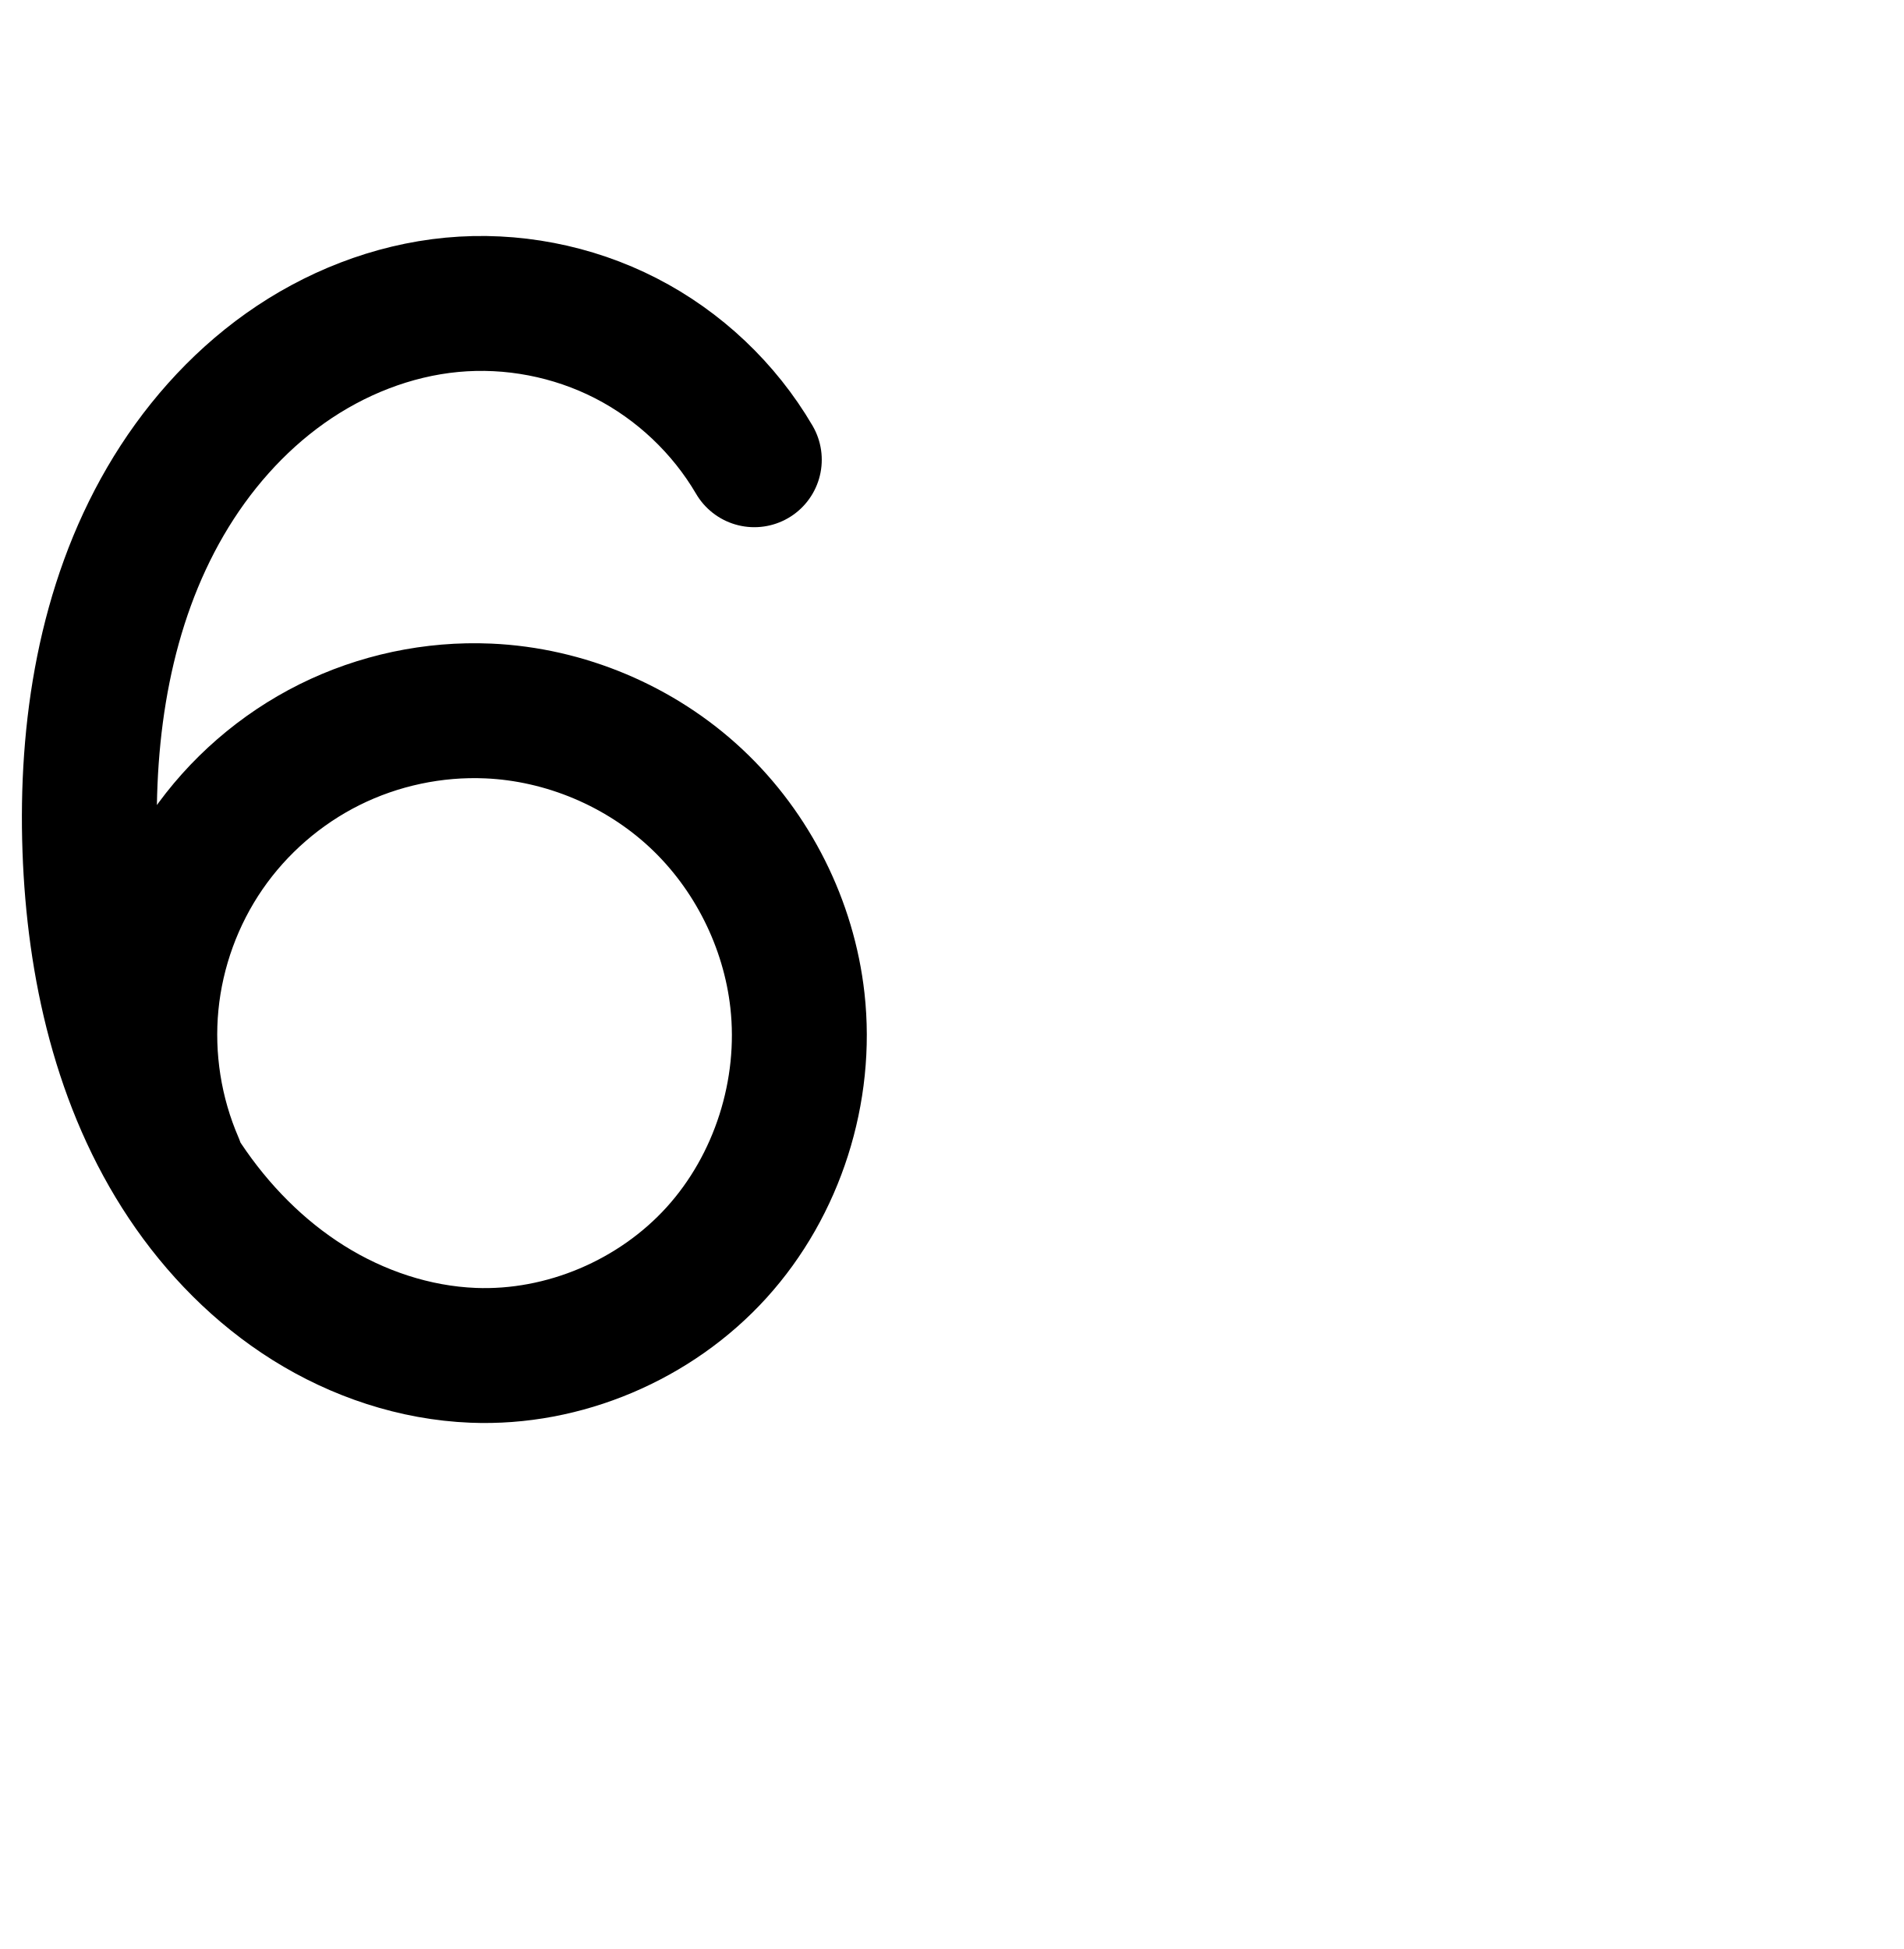
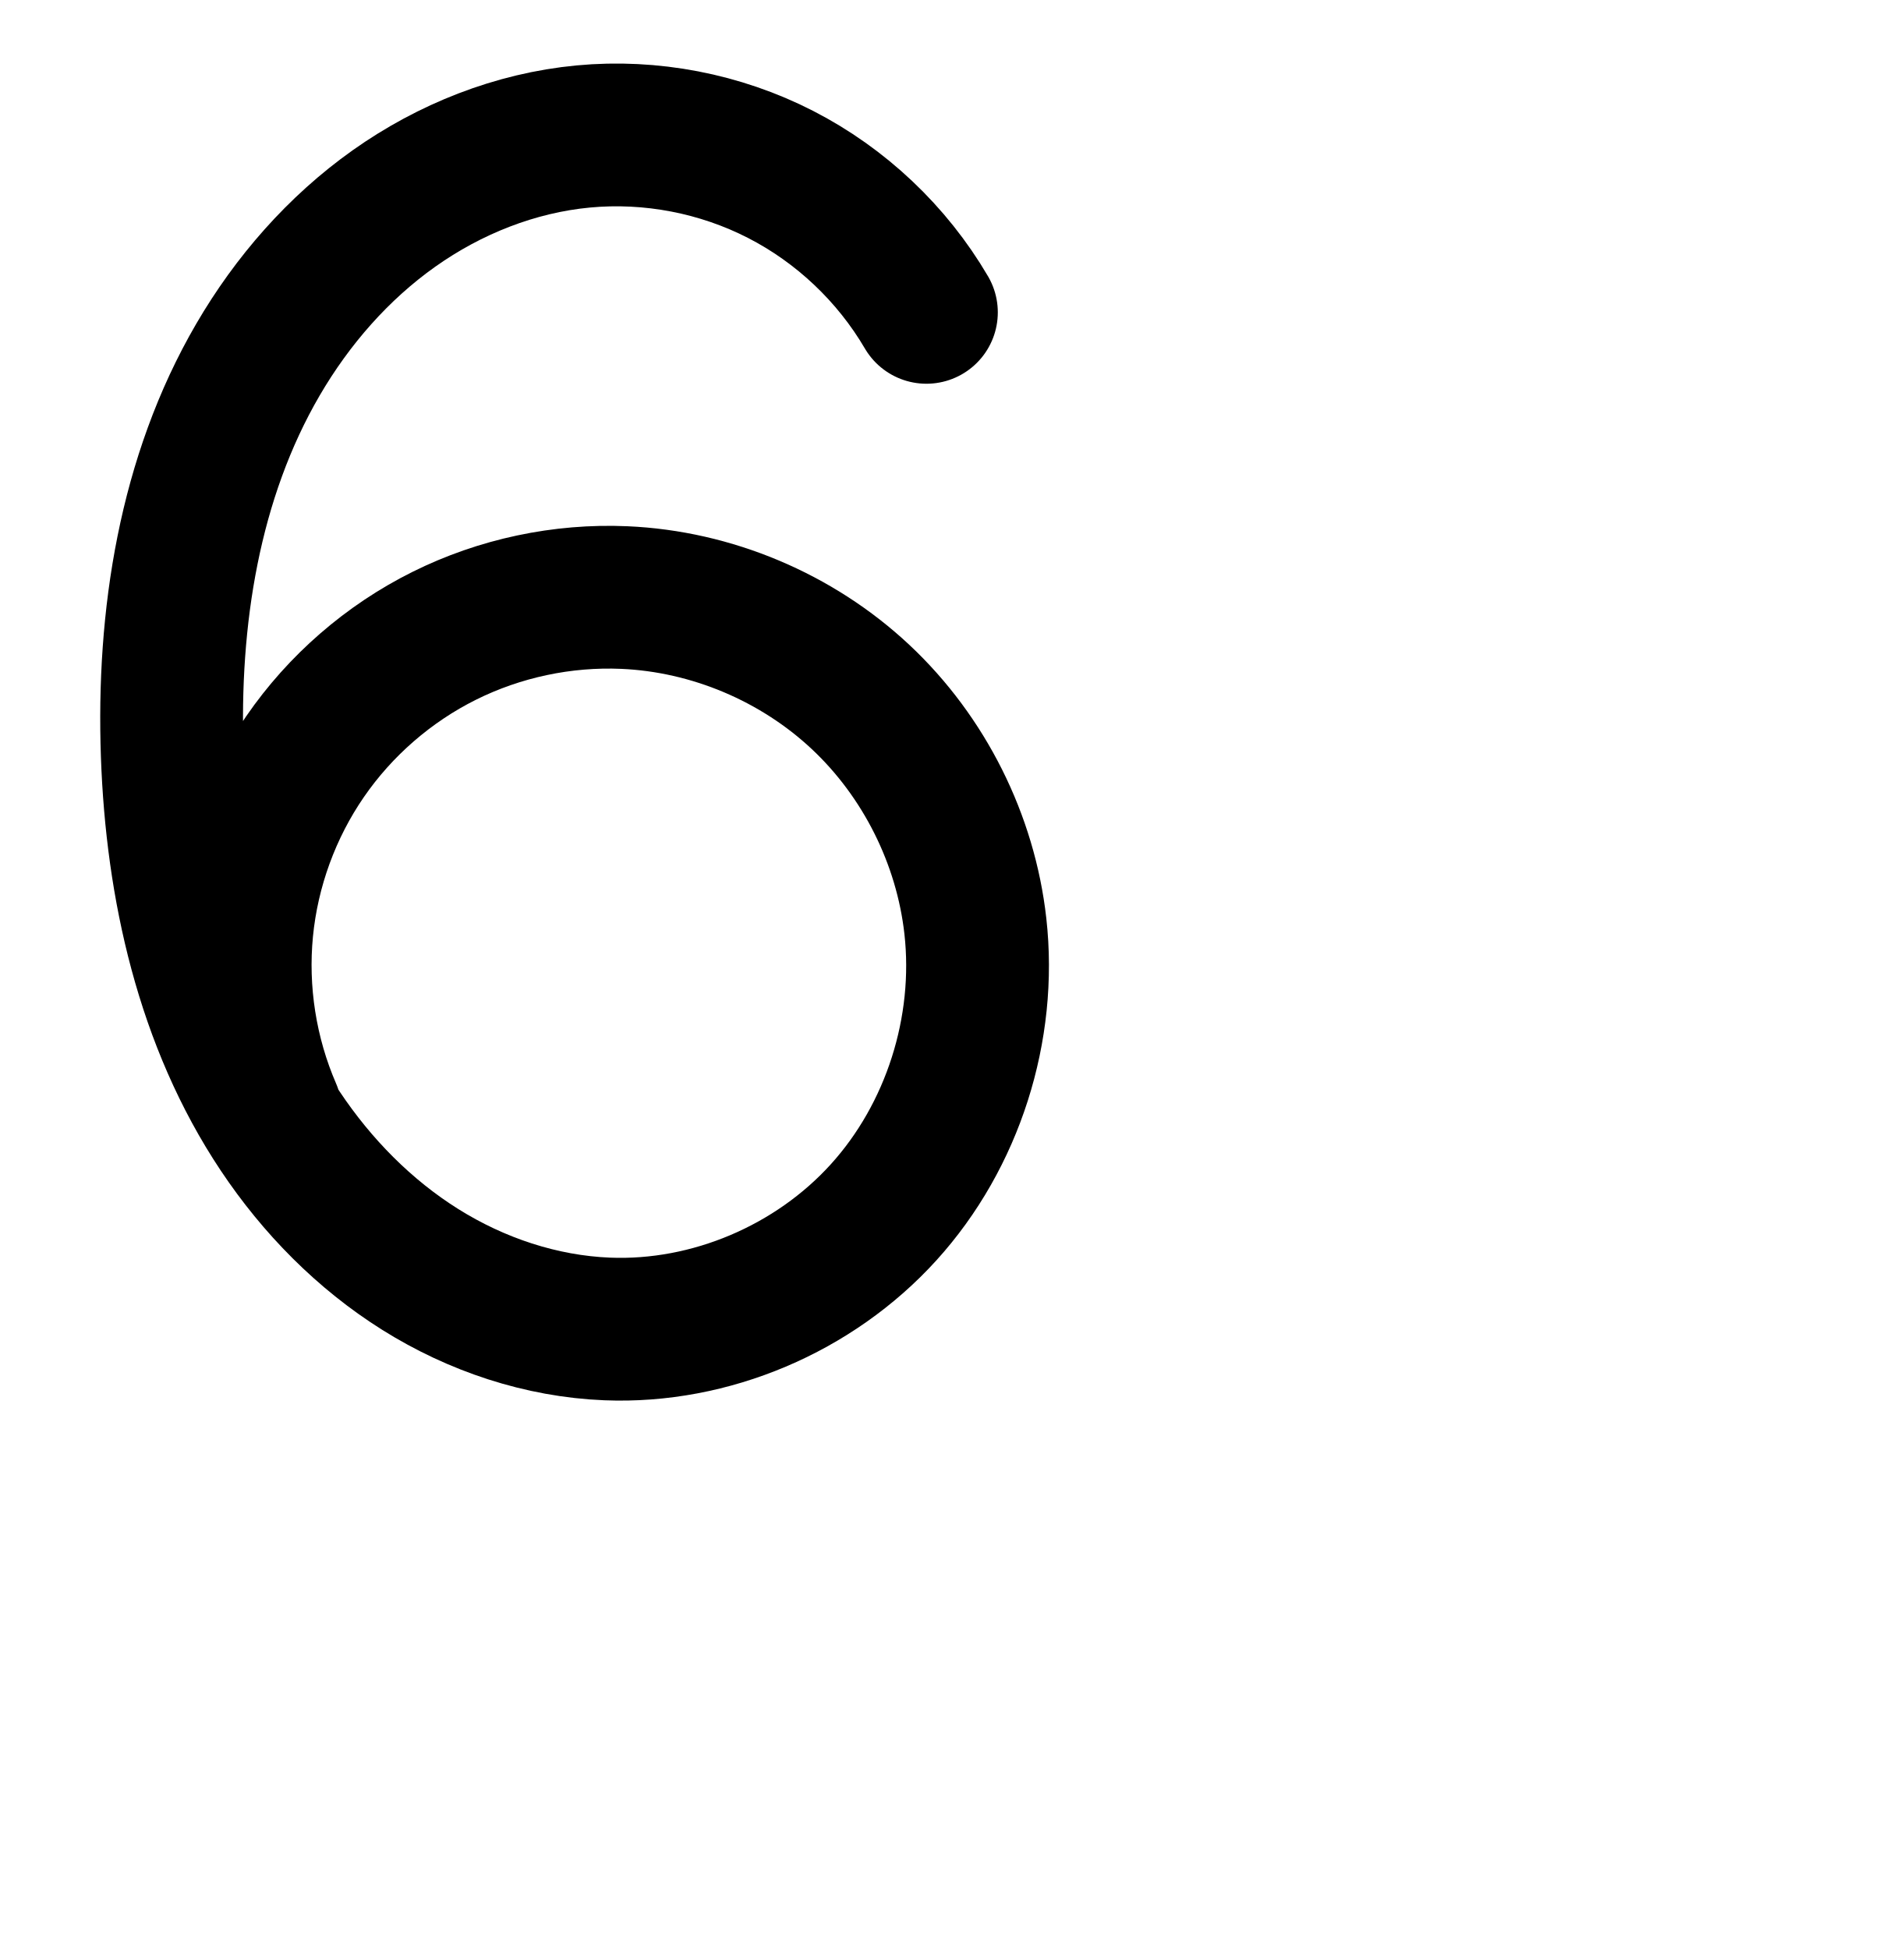
<svg xmlns="http://www.w3.org/2000/svg" width="2000" height="2048" id="svg2992" version="1.1">
  <defs id="defs5498">
    </defs>
  <g id="layer1" transform="translate(0,1048)">
    <g id="g4215" transform="matrix(1,0,0,-1,-91.53997,419.2357)">
-       <path style="fill:none;fill-rule:evenodd;stroke:#000000;stroke-width:141.754;stroke-linecap:round;stroke-linejoin:round;stroke-miterlimit:4;stroke-dasharray:none;stroke-opacity:1" d="m 276.95,244.215 c -22.838,52.726 -32.04,111.291 -26.472,168.48 5.568,57.189 25.895,112.879 58.476,160.209 32.581,47.33 77.345,86.197 128.779,111.814 51.433,25.617 109.425,37.927 166.83,35.415 80.664,-3.53 159.671,-36.846 218.581,-92.062 58.909,-55.216 97.255,-131.864 106.226,-212.105 C 939.989,320.978 908.607,221.837 844.407,151.03 780.206,80.223 684.065,39.233 588.563,43.075 527.416,45.536 467.441,65.644 415.592,98.151 c -51.849,32.507 -95.666,77.166 -129.629,128.072 -67.928,101.812 -95.594,226.117 -99.944,348.432 -4.493,126.344 15.698,256.499 79.339,365.737 31.821,54.619 74.316,103.342 125.878,139.909 51.562,36.567 112.3,60.725 175.234,66.65 62.524,5.886 126.656,-6.442 182.541,-35.091 55.885,-28.649 103.334,-73.52 135.056,-127.72" id="path4227" />
-       <path style="color:#000000;font-style:normal;font-variant:normal;font-weight:normal;font-stretch:normal;font-size:medium;line-height:normal;font-family:sans-serif;text-indent:0;text-align:start;text-decoration:none;text-decoration-line:none;text-decoration-style:solid;text-decoration-color:#000000;letter-spacing:normal;word-spacing:normal;text-transform:none;direction:ltr;block-progression:tb;writing-mode:lr-tb;baseline-shift:baseline;text-anchor:start;white-space:normal;clip-rule:nonzero;display:inline;overflow:visible;visibility:visible;opacity:1;isolation:auto;mix-blend-mode:normal;color-interpolation:sRGB;color-interpolation-filters:linearRGB;solid-color:#000000;solid-opacity:1;fill:#000000;fill-opacity:1;fill-rule:evenodd;stroke:none;stroke-width:141.754;stroke-linecap:round;stroke-linejoin:round;stroke-miterlimit:4;stroke-dasharray:none;stroke-dashoffset:0;stroke-opacity:1;color-rendering:auto;image-rendering:auto;shape-rendering:auto;text-rendering:auto;enable-background:accumulate" d="m -440.27,-26.006 c -7.323,-0.121 -14.665,-0.034 -22.018,0.262 -74.788,3.009 -146.225,27.258 -207.77,65.844 -61.376,38.48 -111.978,90.39 -150.939,148.787 -77.779,116.577 -107.149,253.972 -111.818,385.25 -4.823,135.609 16.244,279.171 88.93,403.934 36.408,62.493 85.313,118.922 146.119,162.045 60.97,43.239 132.995,72.189 209.592,79.4 76.221,7.176 153.389,-7.657 221.518,-42.582 a 70.884,70.884 0 0 0 0,-0 c 68.128,-34.925 125.221,-88.917 163.893,-154.99 a 70.884,70.884 0 1 0 -122.34,-71.604 c -24.773,42.326 -62.576,78.077 -106.219,100.449 -43.643,22.373 -94.737,32.196 -143.564,27.6 -49.271,-4.639 -98.723,-24.006 -140.877,-53.9 -42.318,-30.011 -78.404,-71.029 -105.637,-117.773 -47.771,-81.998 -68.533,-181.63 -70.188,-283.689 38.9,53.694 90.313,97.549 149.723,127.139 62.353,31.055 131.936,45.827 201.527,42.781 98.105,-4.293 192.351,-44.049 263.951,-111.16 71.591,-67.102 117.3,-158.492 128.195,-255.943 C -35.253,310.118 -72.492,192.103 -151.086,105.422 -224.875,24.039 -330.429,-24.195 -440.27,-26.006 Z m -2.523,141.764 c 69.136,1.382 140.105,33.5 186.691,84.881 49.807,54.933 75.335,135.199 67.033,209.451 -7.047,63.031 -38.03,124.938 -84.258,168.268 -46.219,43.321 -109.986,70.2 -173.209,72.967 -45.218,1.979 -91.619,-7.873 -132.133,-28.051 -40.514,-20.178 -76.332,-51.277 -101.996,-88.559 -25.664,-37.282 -41.928,-81.841 -46.314,-126.889 -4.386,-45.048 2.977,-91.907 20.967,-133.439 a 70.884,70.884 0 0 0 2.246,-5.74 c 0.236,-0.357 0.45,-0.73 0.688,-1.086 28.966,-43.415 65.996,-80.825 108.318,-107.359 42.153,-26.428 90.666,-42.395 138.172,-44.307 4.585,-0.184 9.186,-0.229 13.795,-0.137 z" id="path4227-7" />
+       <path style="fill:none;fill-rule:evenodd;stroke:#000000;stroke-width:150;stroke-linecap:round;stroke-linejoin:round;stroke-miterlimit:4;stroke-dasharray:none;stroke-opacity:1" d="m 375.746,299.092 c -25.925,59.851 -36.37,126.331 -30.049,191.249 6.321,64.918 29.395,128.134 66.379,181.859 36.984,53.726 87.798,97.846 146.182,126.924 58.384,29.078 124.212,43.053 189.375,40.201 91.565,-4.007 181.249,-41.826 248.12,-104.504 C 1062.622,672.144 1106.149,585.138 1116.332,494.053 1128.387,386.229 1092.764,273.69 1019.888,193.314 947.011,112.938 837.878,66.408 729.47,70.771 c -69.41,2.793 -137.491,25.619 -196.347,62.518 -58.856,36.9 -108.594,87.594 -147.148,145.38 -77.108,115.571 -108.512,256.674 -113.45,395.519 -5.101,143.418 17.819,291.162 90.061,415.162 36.121,62 84.359,117.308 142.889,158.816 58.53,41.508 127.476,68.931 198.915,75.657 70.974,6.682 143.772,-7.312 207.21,-39.833 63.438,-32.52 117.299,-83.456 153.308,-144.98" id="path4227" />
+       <path style="color:#000000;font-style:normal;font-variant:normal;font-weight:normal;font-stretch:normal;font-size:medium;line-height:normal;font-family:sans-serif;text-indent:0;text-align:start;text-decoration:none;text-decoration-line:none;text-decoration-style:solid;text-decoration-color:#000000;letter-spacing:normal;word-spacing:normal;text-transform:none;direction:ltr;block-progression:tb;writing-mode:lr-tb;baseline-shift:baseline;text-anchor:start;white-space:normal;clip-rule:nonzero;display:inline;overflow:visible;visibility:visible;opacity:1;isolation:auto;mix-blend-mode:normal;color-interpolation:sRGB;color-interpolation-filters:linearRGB;solid-color:#000000;solid-opacity:1;fill:#000000;fill-opacity:1;fill-rule:evenodd;stroke:none;stroke-width:150;stroke-linecap:round;stroke-linejoin:round;stroke-miterlimit:4;stroke-dasharray:none;stroke-dashoffset:0;stroke-opacity:1;color-rendering:auto;image-rendering:auto;shape-rendering:auto;text-rendering:auto;enable-background:accumulate" d="m -498.869,21.539 c -8.208,-0.136 -16.436,-0.039 -24.676,0.293 -83.844,3.374 -164.056,30.58 -233.172,73.912 -68.937,43.22 -125.855,101.586 -169.697,167.299 -87.531,131.195 -120.738,286.15 -126.014,434.479 -5.449,153.222 18.397,315.154 100.209,455.582 40.975,70.332 95.997,133.794 164.309,182.24 68.485,48.568 149.374,81.061 235.27,89.148 85.468,8.046 172.062,-8.598 248.455,-47.76 76.393,-39.161 140.46,-99.749 183.822,-173.838 a 75.007,75.007 0 1 0 -129.457,-75.769 c -28.655,48.96 -72.31,90.244 -122.793,116.123 -50.483,25.879 -109.487,37.222 -165.967,31.904 -56.981,-5.364 -113.984,-27.716 -162.559,-62.164 -48.748,-34.571 -90.204,-81.725 -121.471,-135.393 -57.566,-98.81 -80.743,-219.551 -80.465,-342.115 1.156,1.729 2.191,3.532 3.371,5.246 44.303,64.358 104.585,116.698 174.523,151.531 69.939,34.833 148.032,51.412 226.09,47.996 110.02,-4.814 215.831,-49.446 296.131,-124.711 C -122.669,740.287 -71.352,637.683 -59.133,528.387 -44.625,398.622 -86.444,266.111 -174.551,168.938 -257.265,77.711 -375.751,23.578 -498.869,21.539 Z m -2.67,150.01 c 80.046,1.585 161.936,38.664 215.865,98.143 57.646,63.578 87.073,156.145 77.471,242.027 -8.147,72.874 -43.885,144.283 -97.336,194.383 -53.441,50.091 -126.998,81.096 -200.107,84.295 -52.266,2.287 -105.831,-9.083 -152.66,-32.406 -46.83,-23.324 -88.175,-59.223 -117.84,-102.316 -29.665,-43.093 -48.44,-94.531 -53.51,-146.602 -5.07,-52.07 3.428,-106.164 24.223,-154.17 a 75.007,75.007 0 0 0 2.676,-6.836 c 0.385,-0.583 0.735,-1.192 1.123,-1.773 33.265,-49.859 75.823,-92.882 124.598,-123.461 48.596,-30.467 104.546,-48.911 159.521,-51.123 5.311,-0.214 10.64,-0.266 15.977,-0.16 z" id="path4227-4" />
    </g>
  </g>
</svg>
